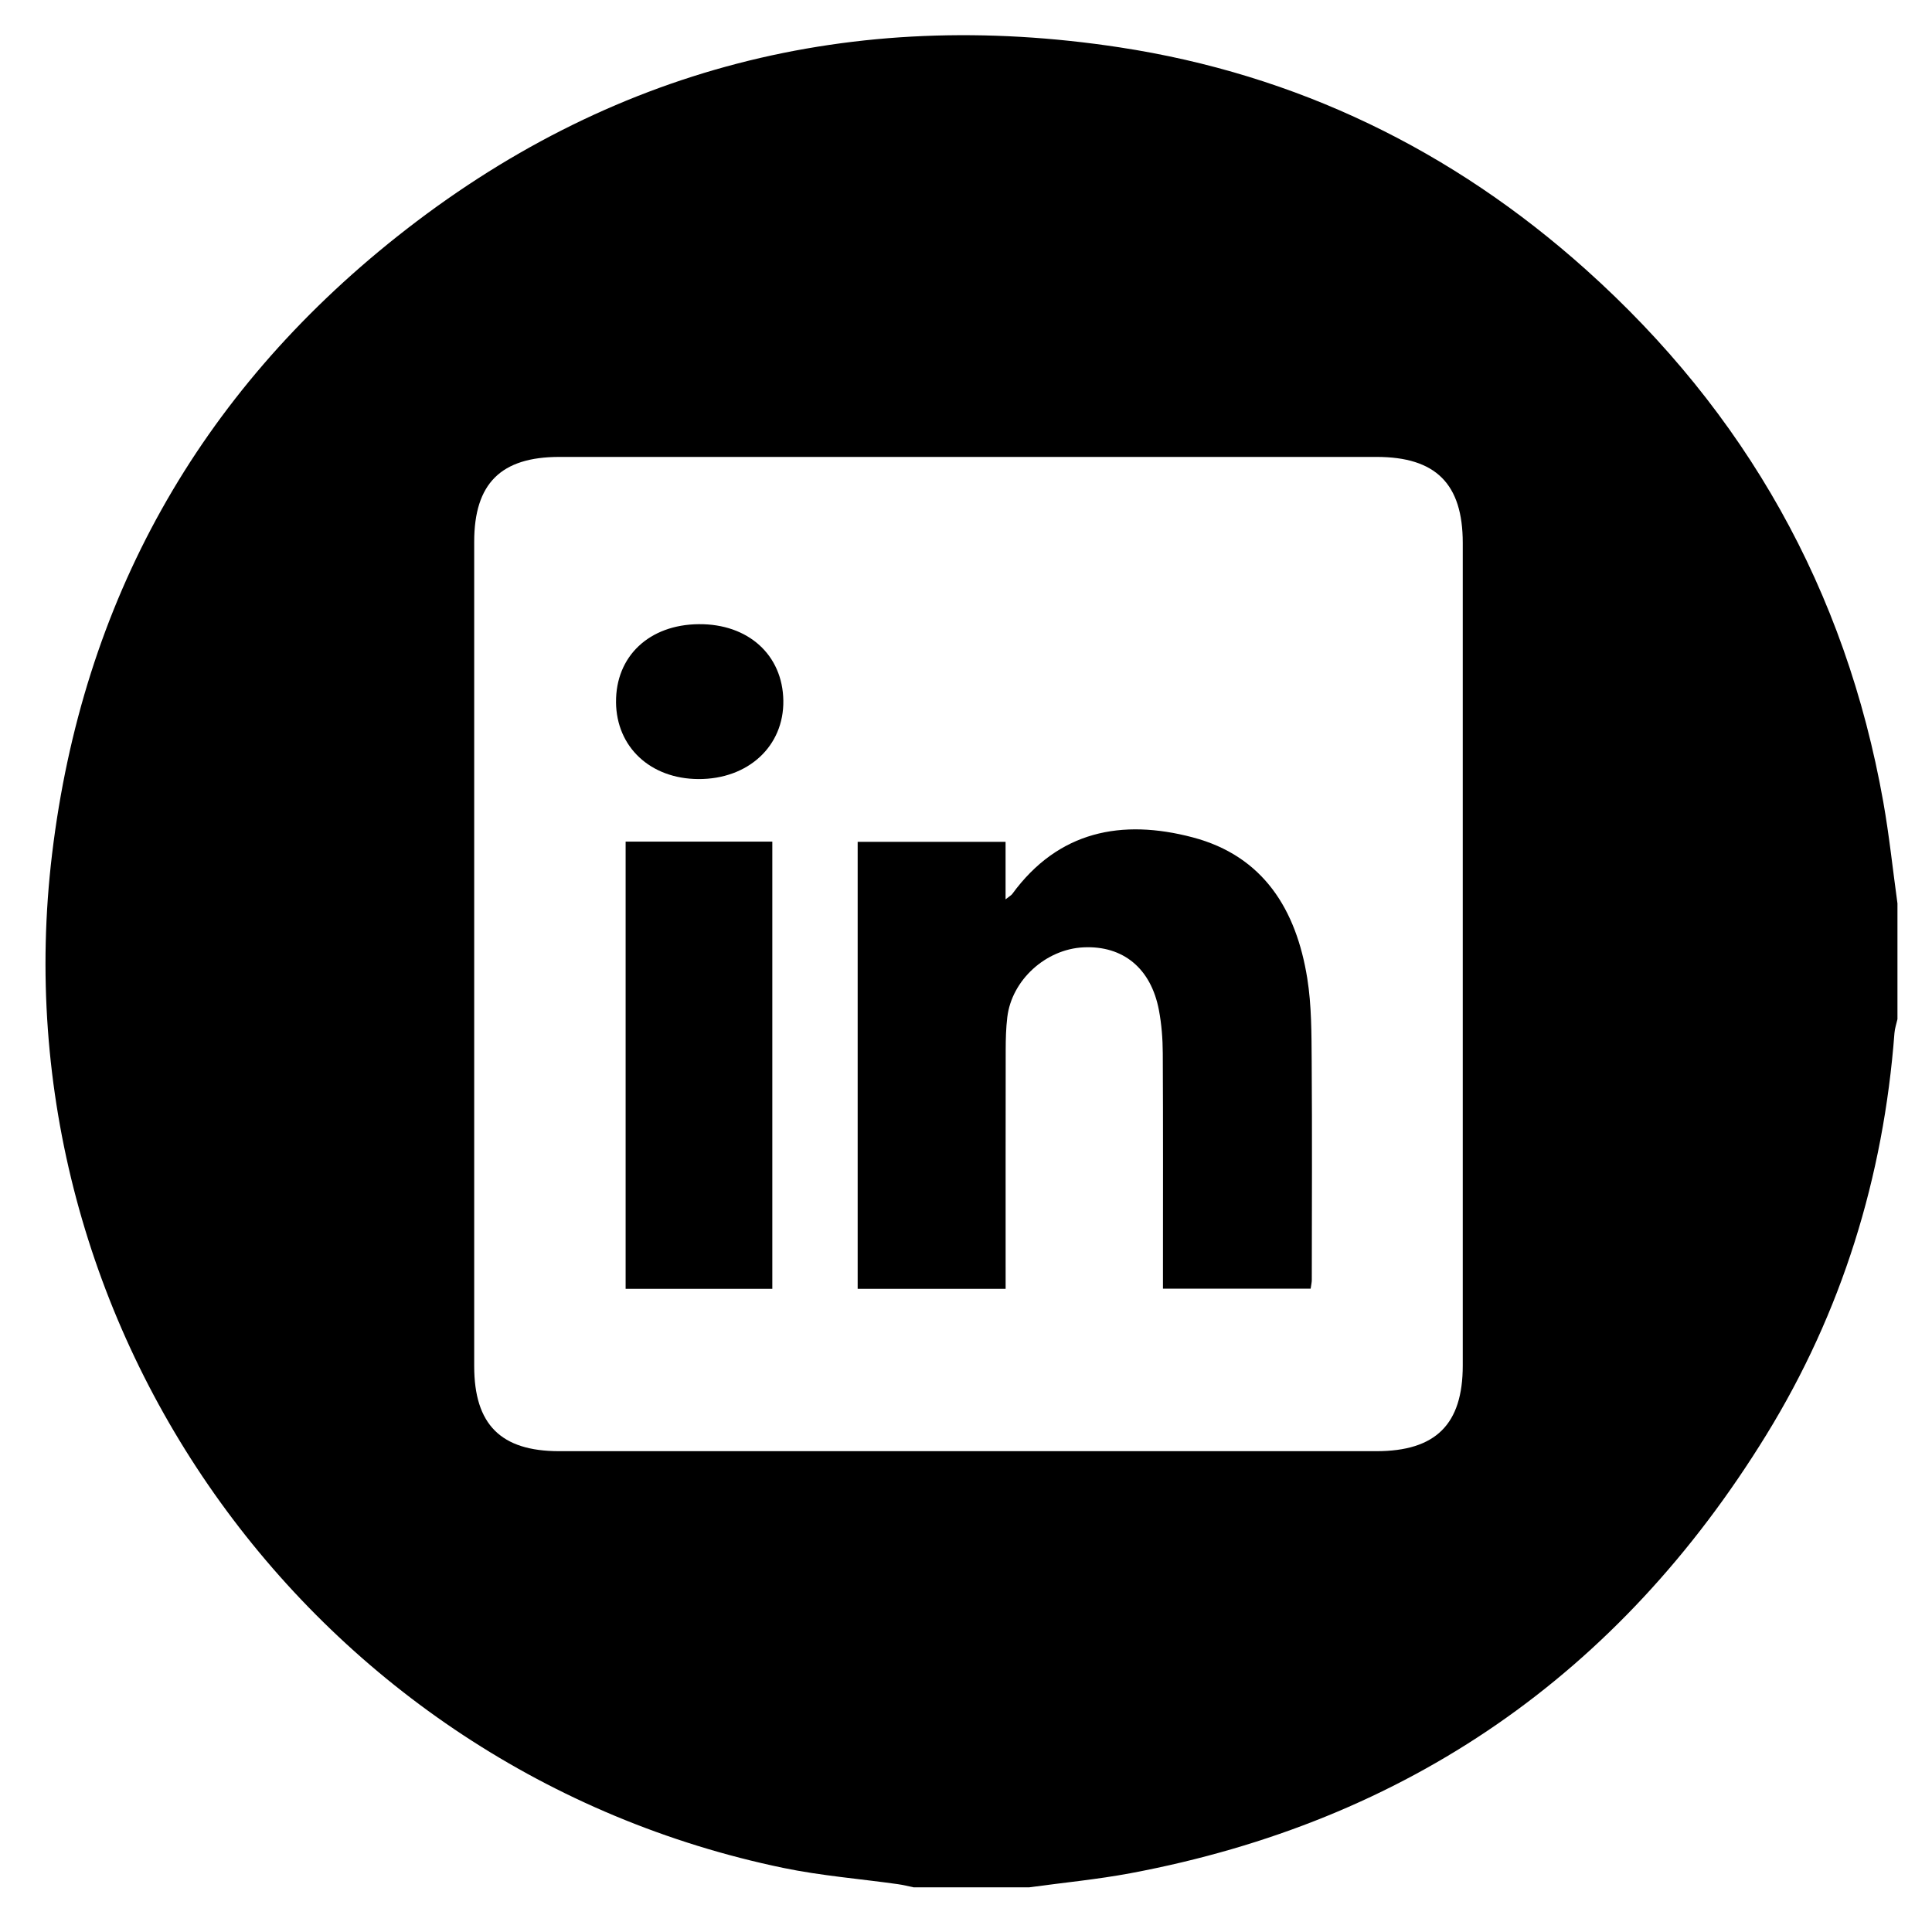
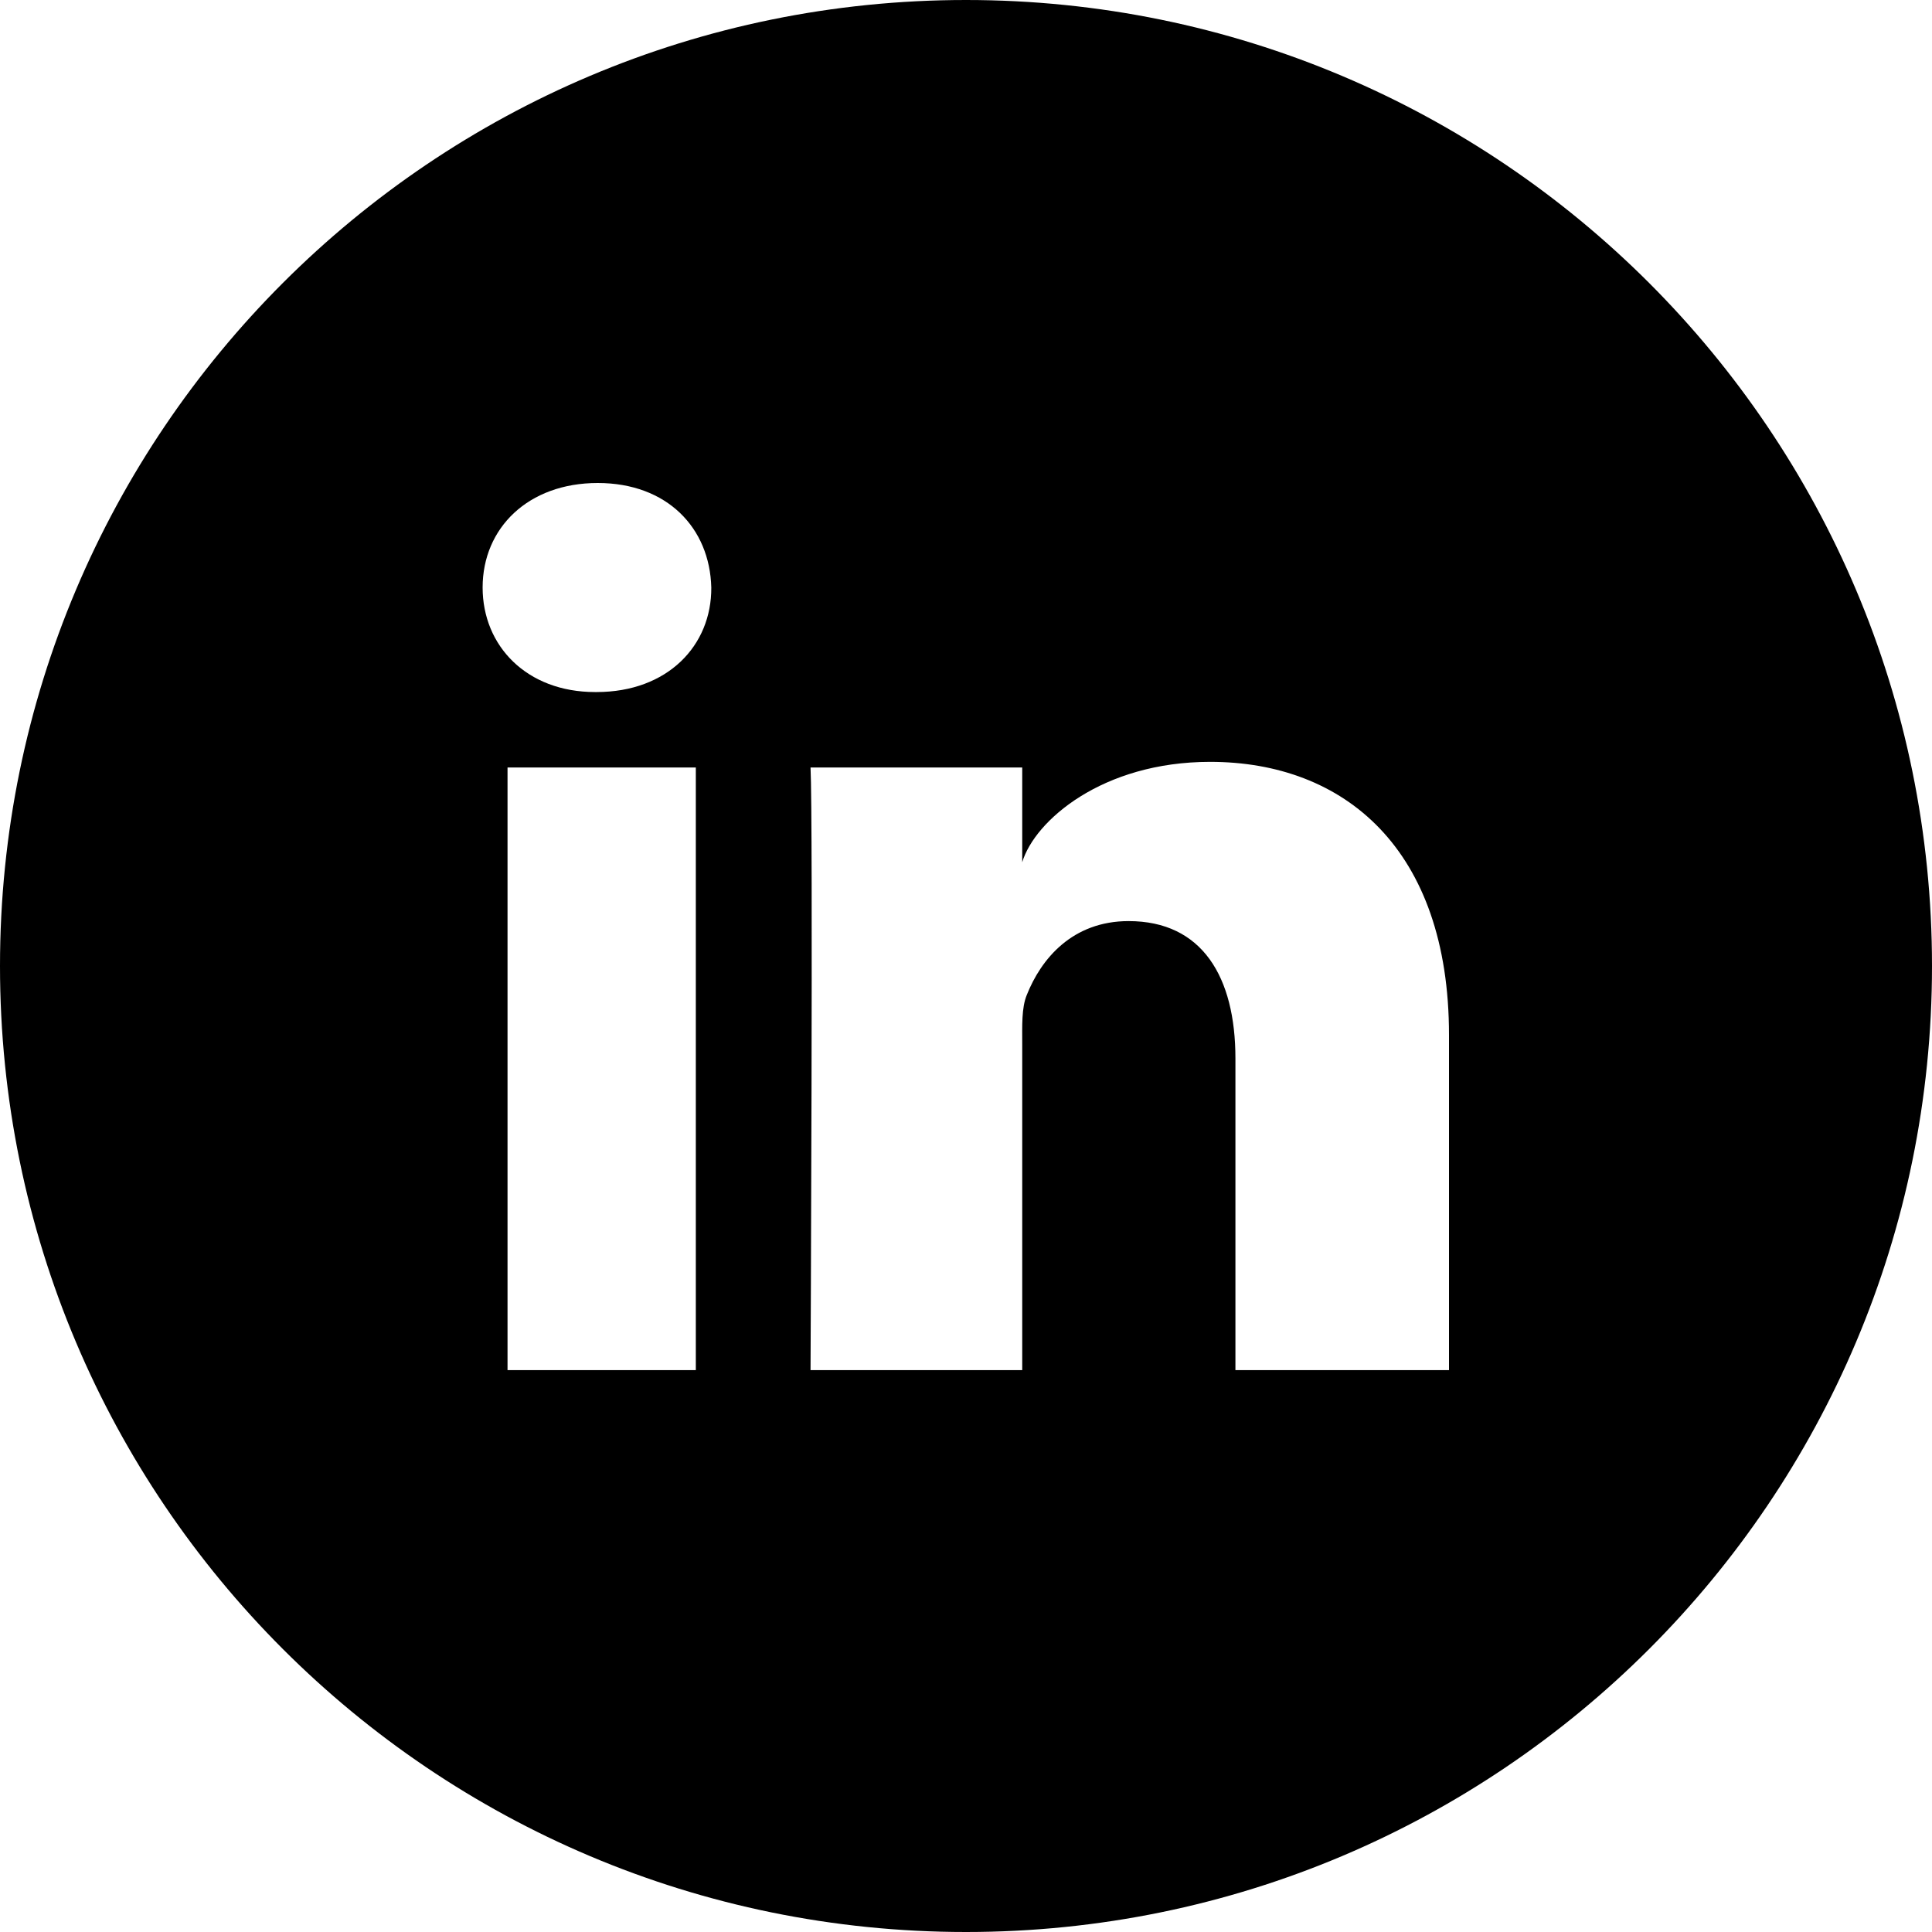
- <svg xmlns="http://www.w3.org/2000/svg" id="Layer_1" data-name="Layer 1" viewBox="0 0 1080 1080">
-   <defs>
-     <style>
-       .cls-1 {
-         stroke-width: 0px;
-       }
-     </style>
-   </defs>
-   <g>
-     <path class="cls-1" d="m1060.69,505.01v64.71c-.58,2.6-1.48,5.17-1.68,7.8-6.11,80.59-29.39,155.97-71.7,224.7-82.24,133.59-200.58,215.83-355.15,244.88-18.76,3.52-37.84,5.32-56.77,7.92h-64.71c-2.92-.6-5.82-1.35-8.77-1.76-21.32-3-42.9-4.7-63.93-9.06C175.76,989.86-2.8,742.49,29.12,477.34c17-141.19,81.77-256.88,192.84-345.09C340.56,38.07,476.45,3.66,625.88,26.47c98.94,15.1,186.07,57.42,260.65,124.24,89.29,80.01,145.16,179.14,166.21,297.43,3.35,18.83,5.33,37.9,7.95,56.86Zm-795.61,28.25c0,76.81-.02,153.61,0,230.42.01,32.65,14.88,47.53,47.49,47.54,152.26.02,304.53.02,456.79,0,33.23,0,48.33-14.99,48.33-47.91,0-153.27,0-306.55,0-459.82,0-33.02-15.05-48.07-48.2-48.07-152.26-.02-304.53-.02-456.79,0-32.71,0-47.61,14.86-47.62,47.43-.03,76.81,0,153.61,0,230.42Z" />
-     <path class="cls-1" d="m732.66,720.36h-82.56c0-4.08,0-7.67,0-11.26,0-40.1.11-80.2-.1-120.3-.04-8.04-.66-16.2-2.15-24.09-4.41-23.42-20.05-36.19-42.15-35.14-21.11,1-40.14,18.29-42.62,39.07-.72,6-.88,12.1-.89,18.15-.07,40.44-.04,80.88-.04,121.32v12.35h-82.71v-249.88h82.68v32.16c2.29-1.83,3.2-2.28,3.73-3,25.82-35.33,61.3-42.07,100.81-31.67,39.69,10.45,57.98,40.55,64.11,78.82,2.43,15.19,2.35,30.87,2.47,46.33.3,40.77.09,81.55.06,122.33,0,1.32-.34,2.63-.64,4.85Z" />
-     <path class="cls-1" d="m431.73,720.46h-82v-249.99h82v249.99Z" />
-     <path class="cls-1" d="m344.37,392.53c-.22-25.69,18.53-43.37,46.25-43.61,27.62-.24,46.89,17.17,47.27,42.7.38,25.48-19.65,44-47.44,43.88-26.85-.11-45.88-17.86-46.09-42.98Z" />
-   </g>
-   <path class="cls-1" d="m1526.05,1053c260.42.15,471.72,211.61,471.69,472.05-.03,260.78-212.01,472.38-472.78,471.95-260.38-.44-471.41-212.07-471.21-472.56.2-260.29,211.89-471.59,472.3-471.44Zm49.47,792.01v-291.46h98.32c4.93-38.34,9.74-75.78,14.72-114.54h-112.07c0-30-.89-58.9.29-87.72.89-21.68,12.56-35.16,34.03-37.68,22.68-2.66,45.77-1.79,68.68-2.42,3.96-.11,7.92-.02,12.01-.02v-102.25c-39.79-2.7-79.28-7.98-118.74-1.46-59.26,9.8-96.96,44.32-109.93,103.03-4.55,20.6-4.2,42.4-4.98,63.69-.78,21.3-.17,42.65-.17,65.23h-97.59v114.26h98.05v291.32h117.4Z" />
+ <svg xmlns="http://www.w3.org/2000/svg" fill="#000000" height="800px" width="800px" version="1.1" id="Layer_1" viewBox="-143 145 512 512" xml:space="preserve">
+   <path d="M113,145c-141.4,0-256,114.6-256,256s114.6,256,256,256s256-114.6,256-256S254.4,145,113,145z M41.4,508.1H-8.5V348.4h49.9  V508.1z M15.1,328.4h-0.4c-18.1,0-29.8-12.2-29.8-27.7c0-15.8,12.1-27.7,30.5-27.7c18.4,0,29.7,11.9,30.1,27.7  C45.6,316.1,33.9,328.4,15.1,328.4z M241,508.1h-56.6v-82.6c0-21.6-8.8-36.4-28.3-36.4c-14.9,0-23.2,10-27,19.6  c-1.4,3.4-1.2,8.2-1.2,13.1v86.3H71.8c0,0,0.7-146.4,0-159.7h56.1v25.1c3.3-11,21.2-26.6,49.8-26.6c35.5,0,63.3,23,63.3,72.4V508.1z  " />
</svg>
